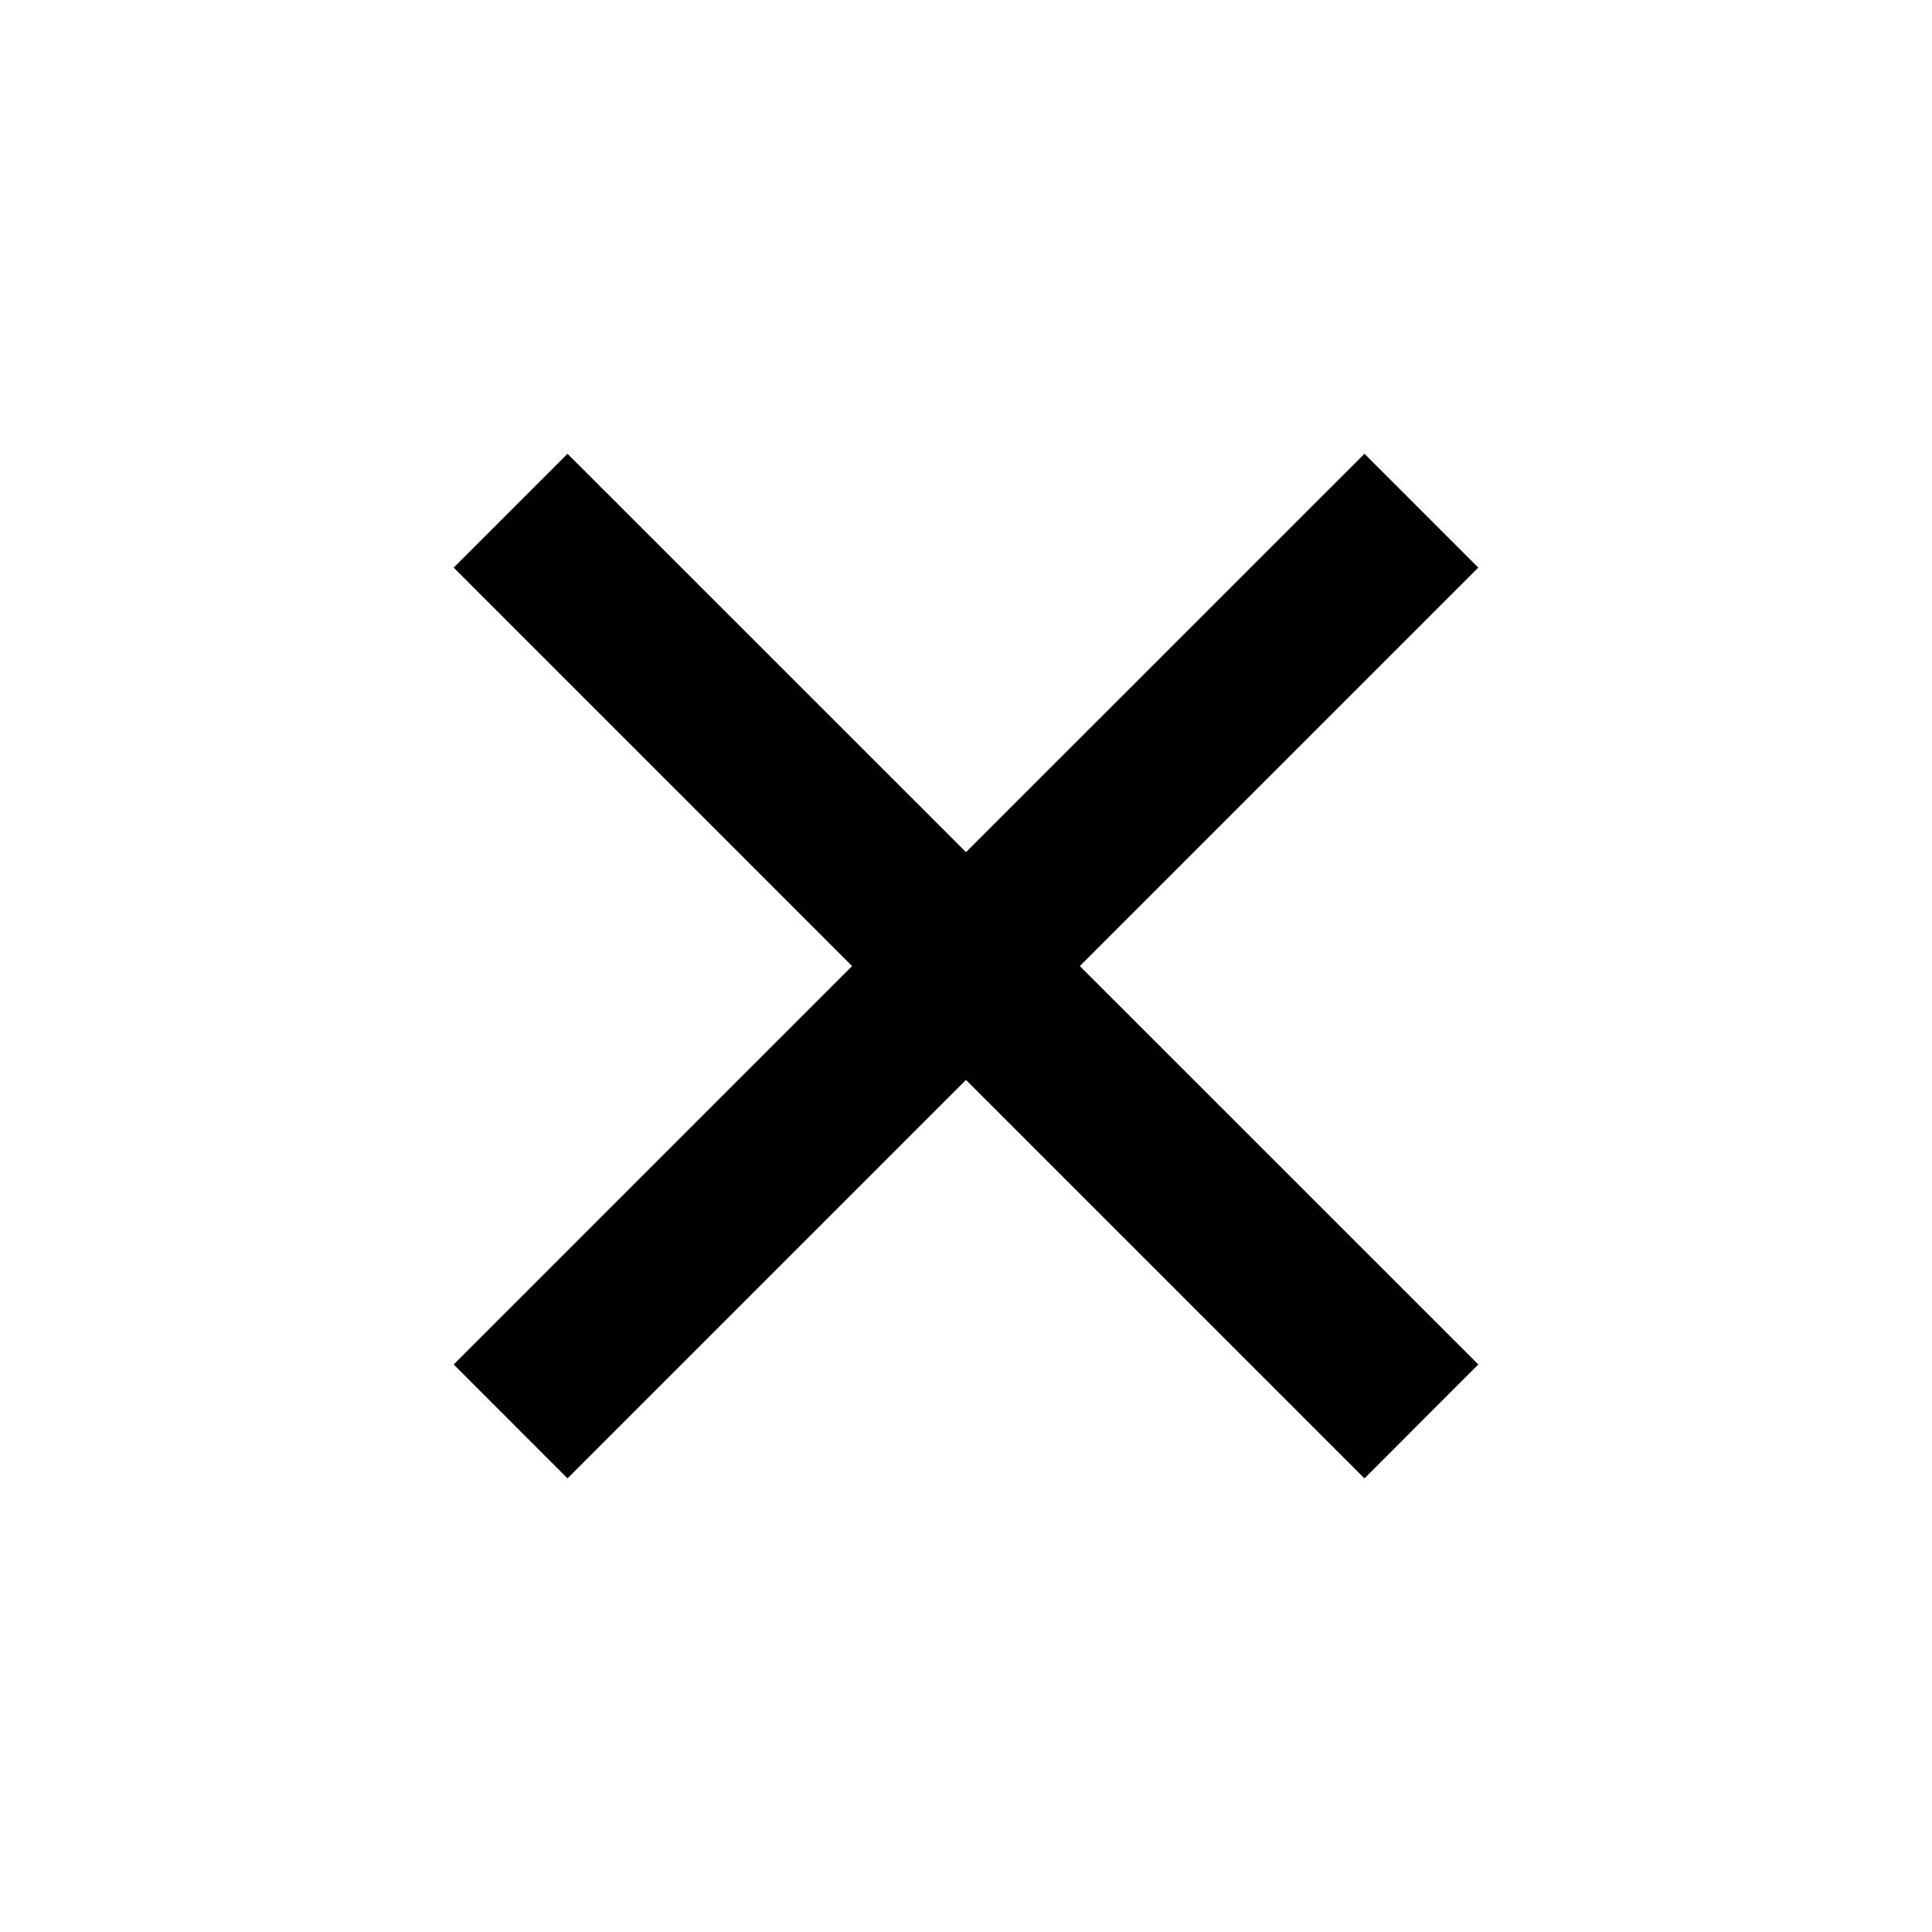
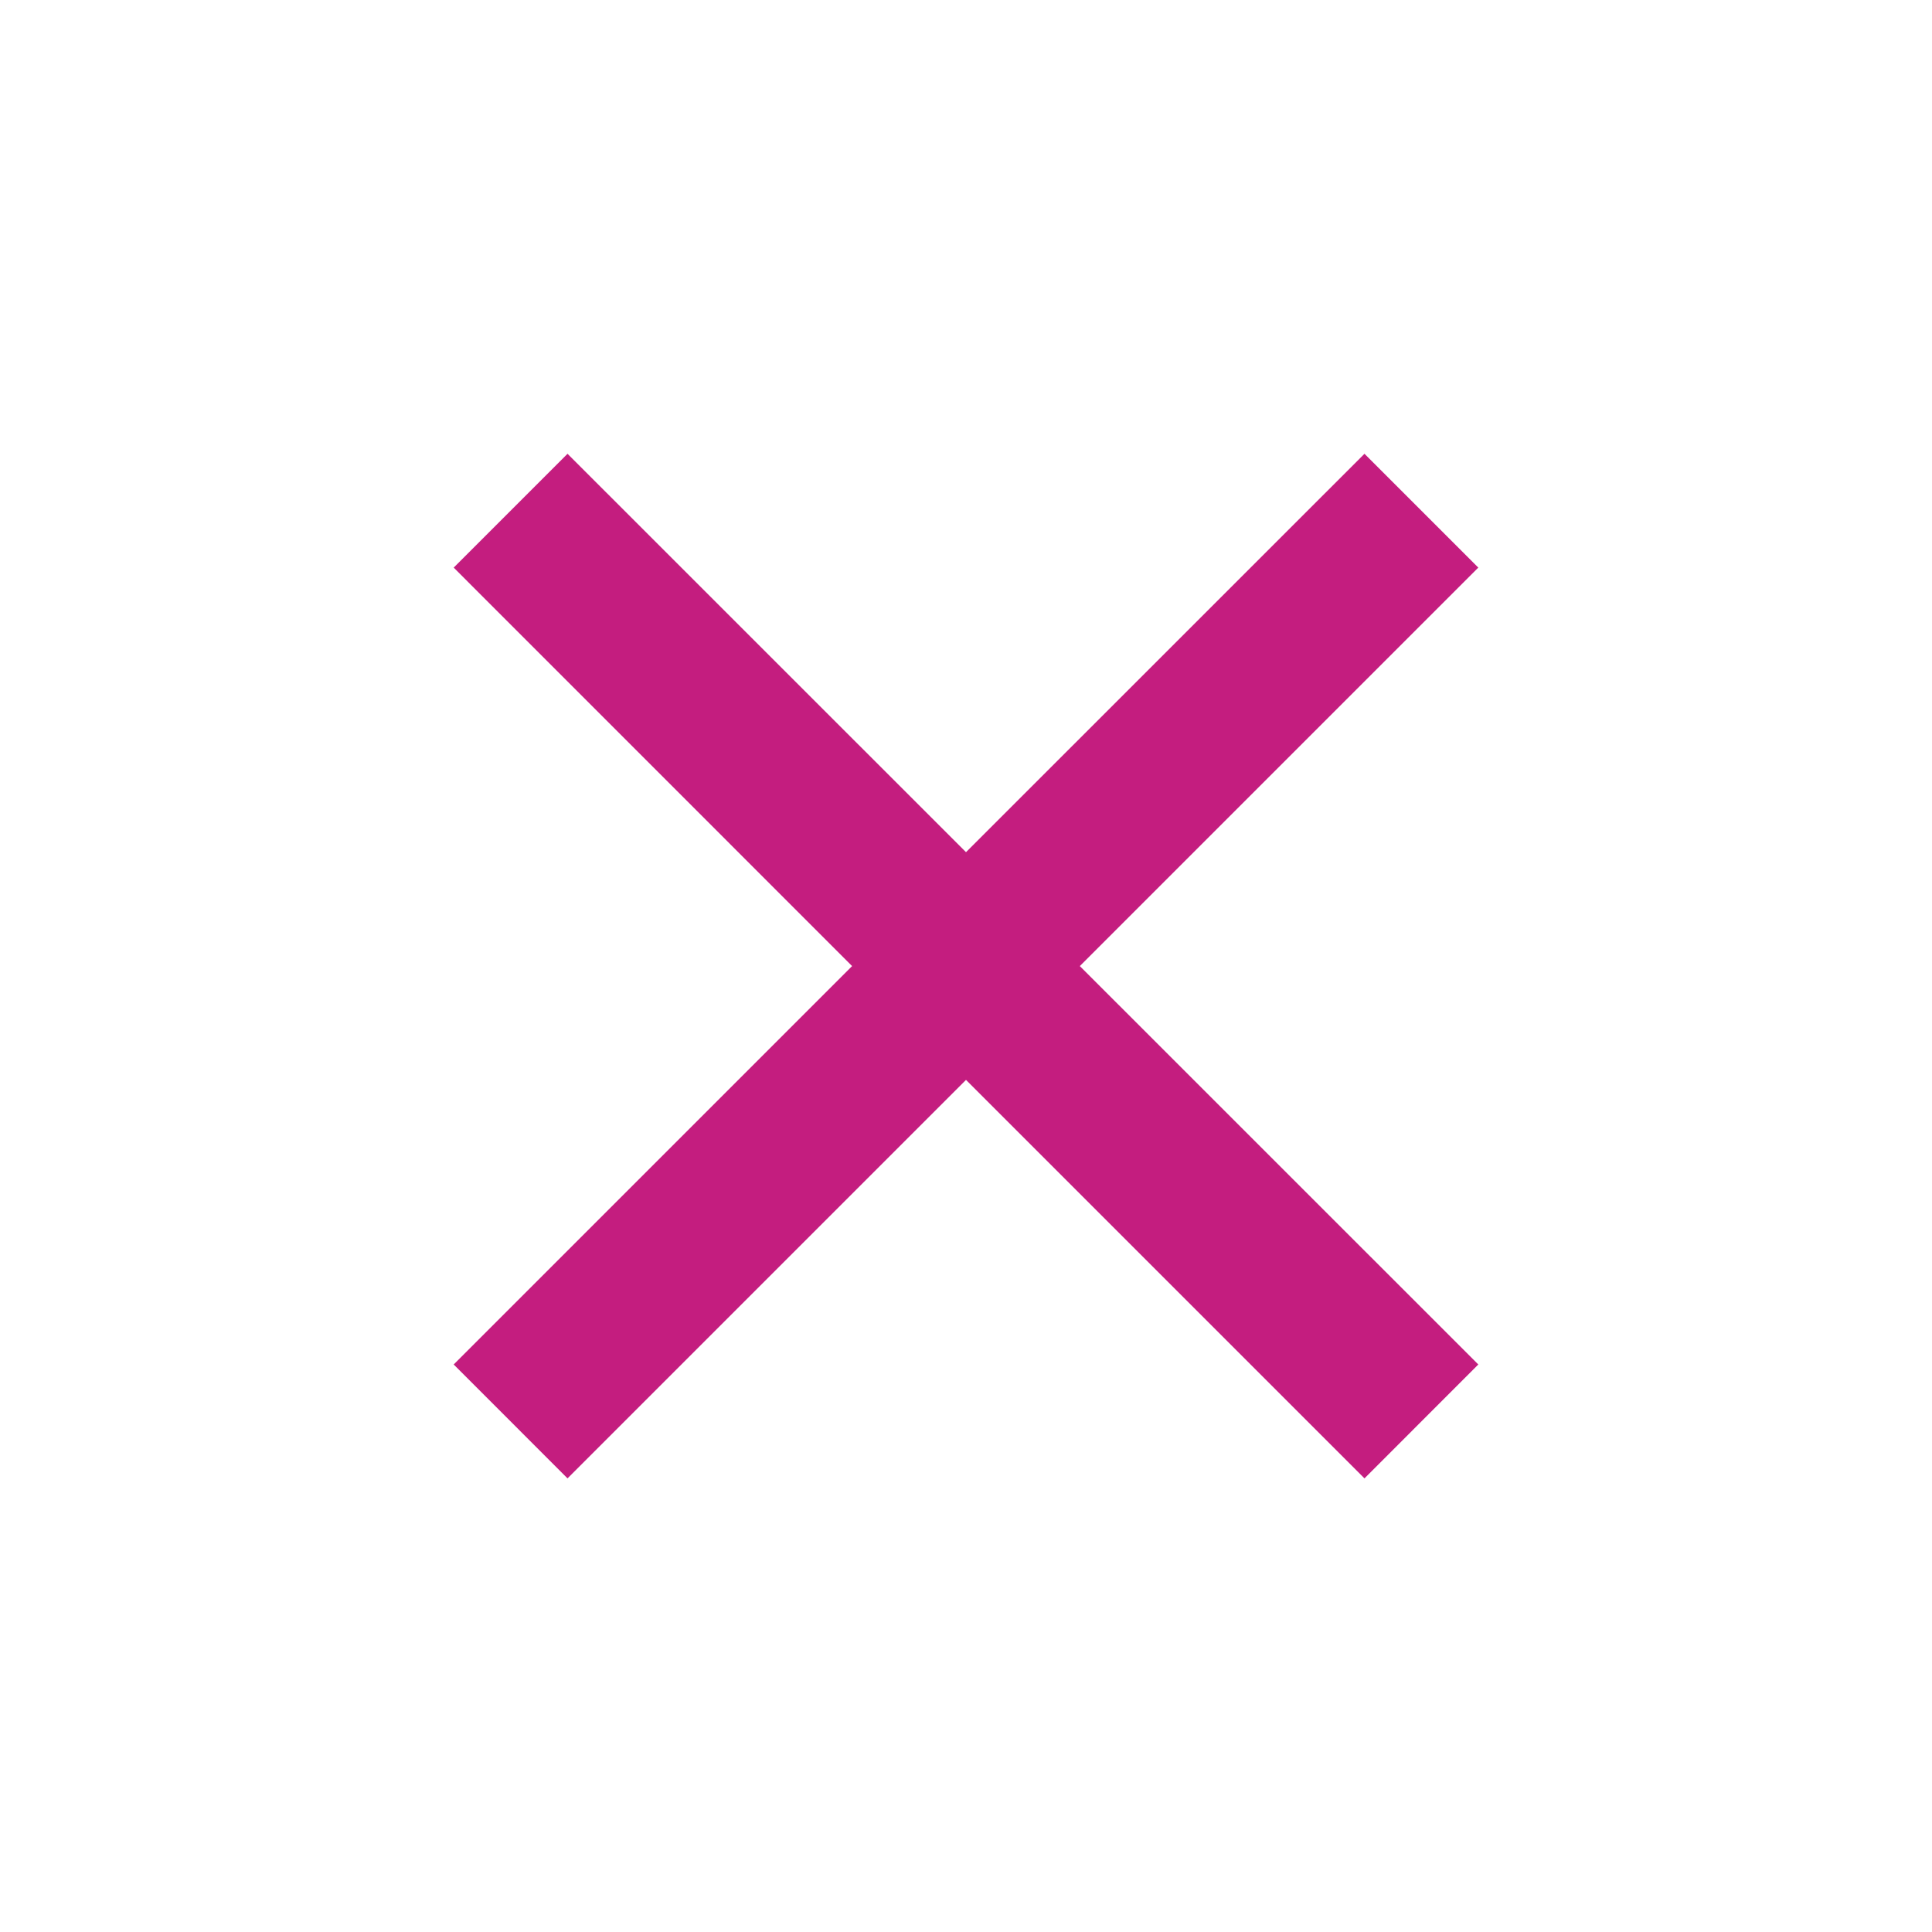
- <svg xmlns="http://www.w3.org/2000/svg" viewBox="0 0 24 24" fill="rgba(0,0,0,1)">
+ <svg xmlns="http://www.w3.org/2000/svg" viewBox="0 0 24 24" fill="rgba(196,29,127,1)">
  <path d="M12 10.586L16.95 5.637L18.364 7.051L13.414 12.001L18.364 16.95L16.95 18.365L12 13.415L7.05 18.365L5.636 16.95L10.585 12.001L5.636 7.051L7.05 5.637L12 10.586Z" />
</svg>
